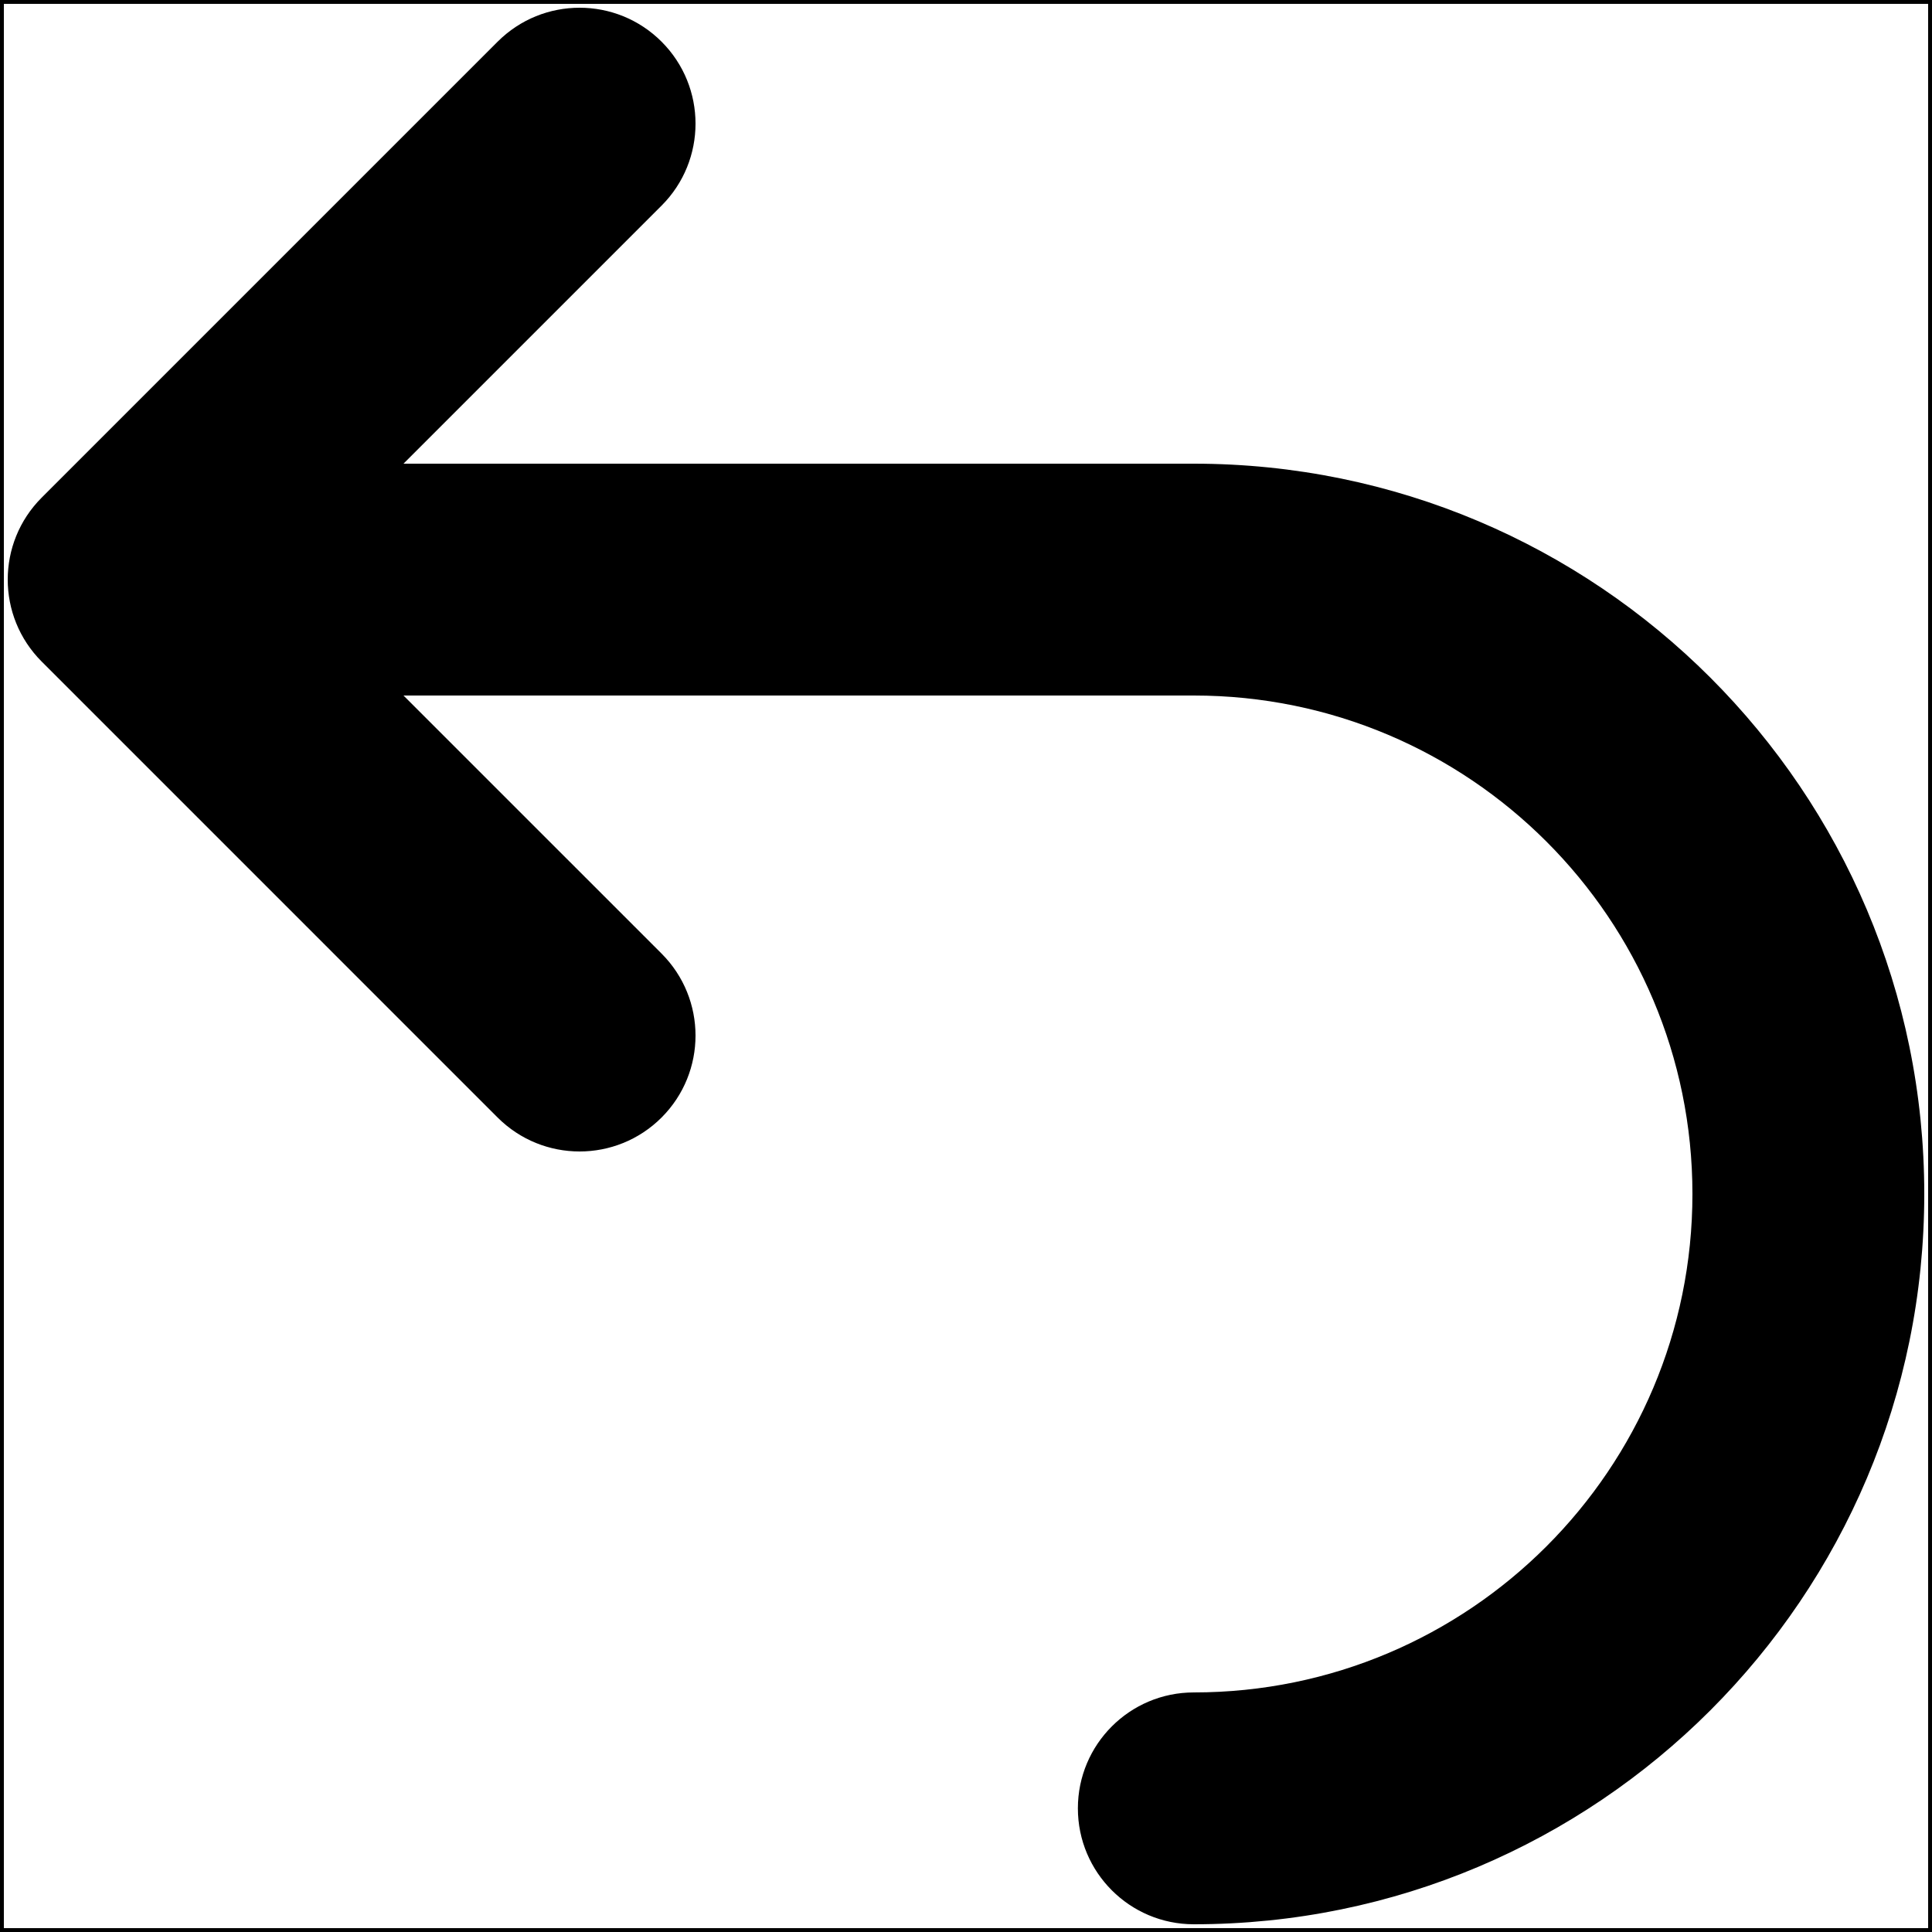
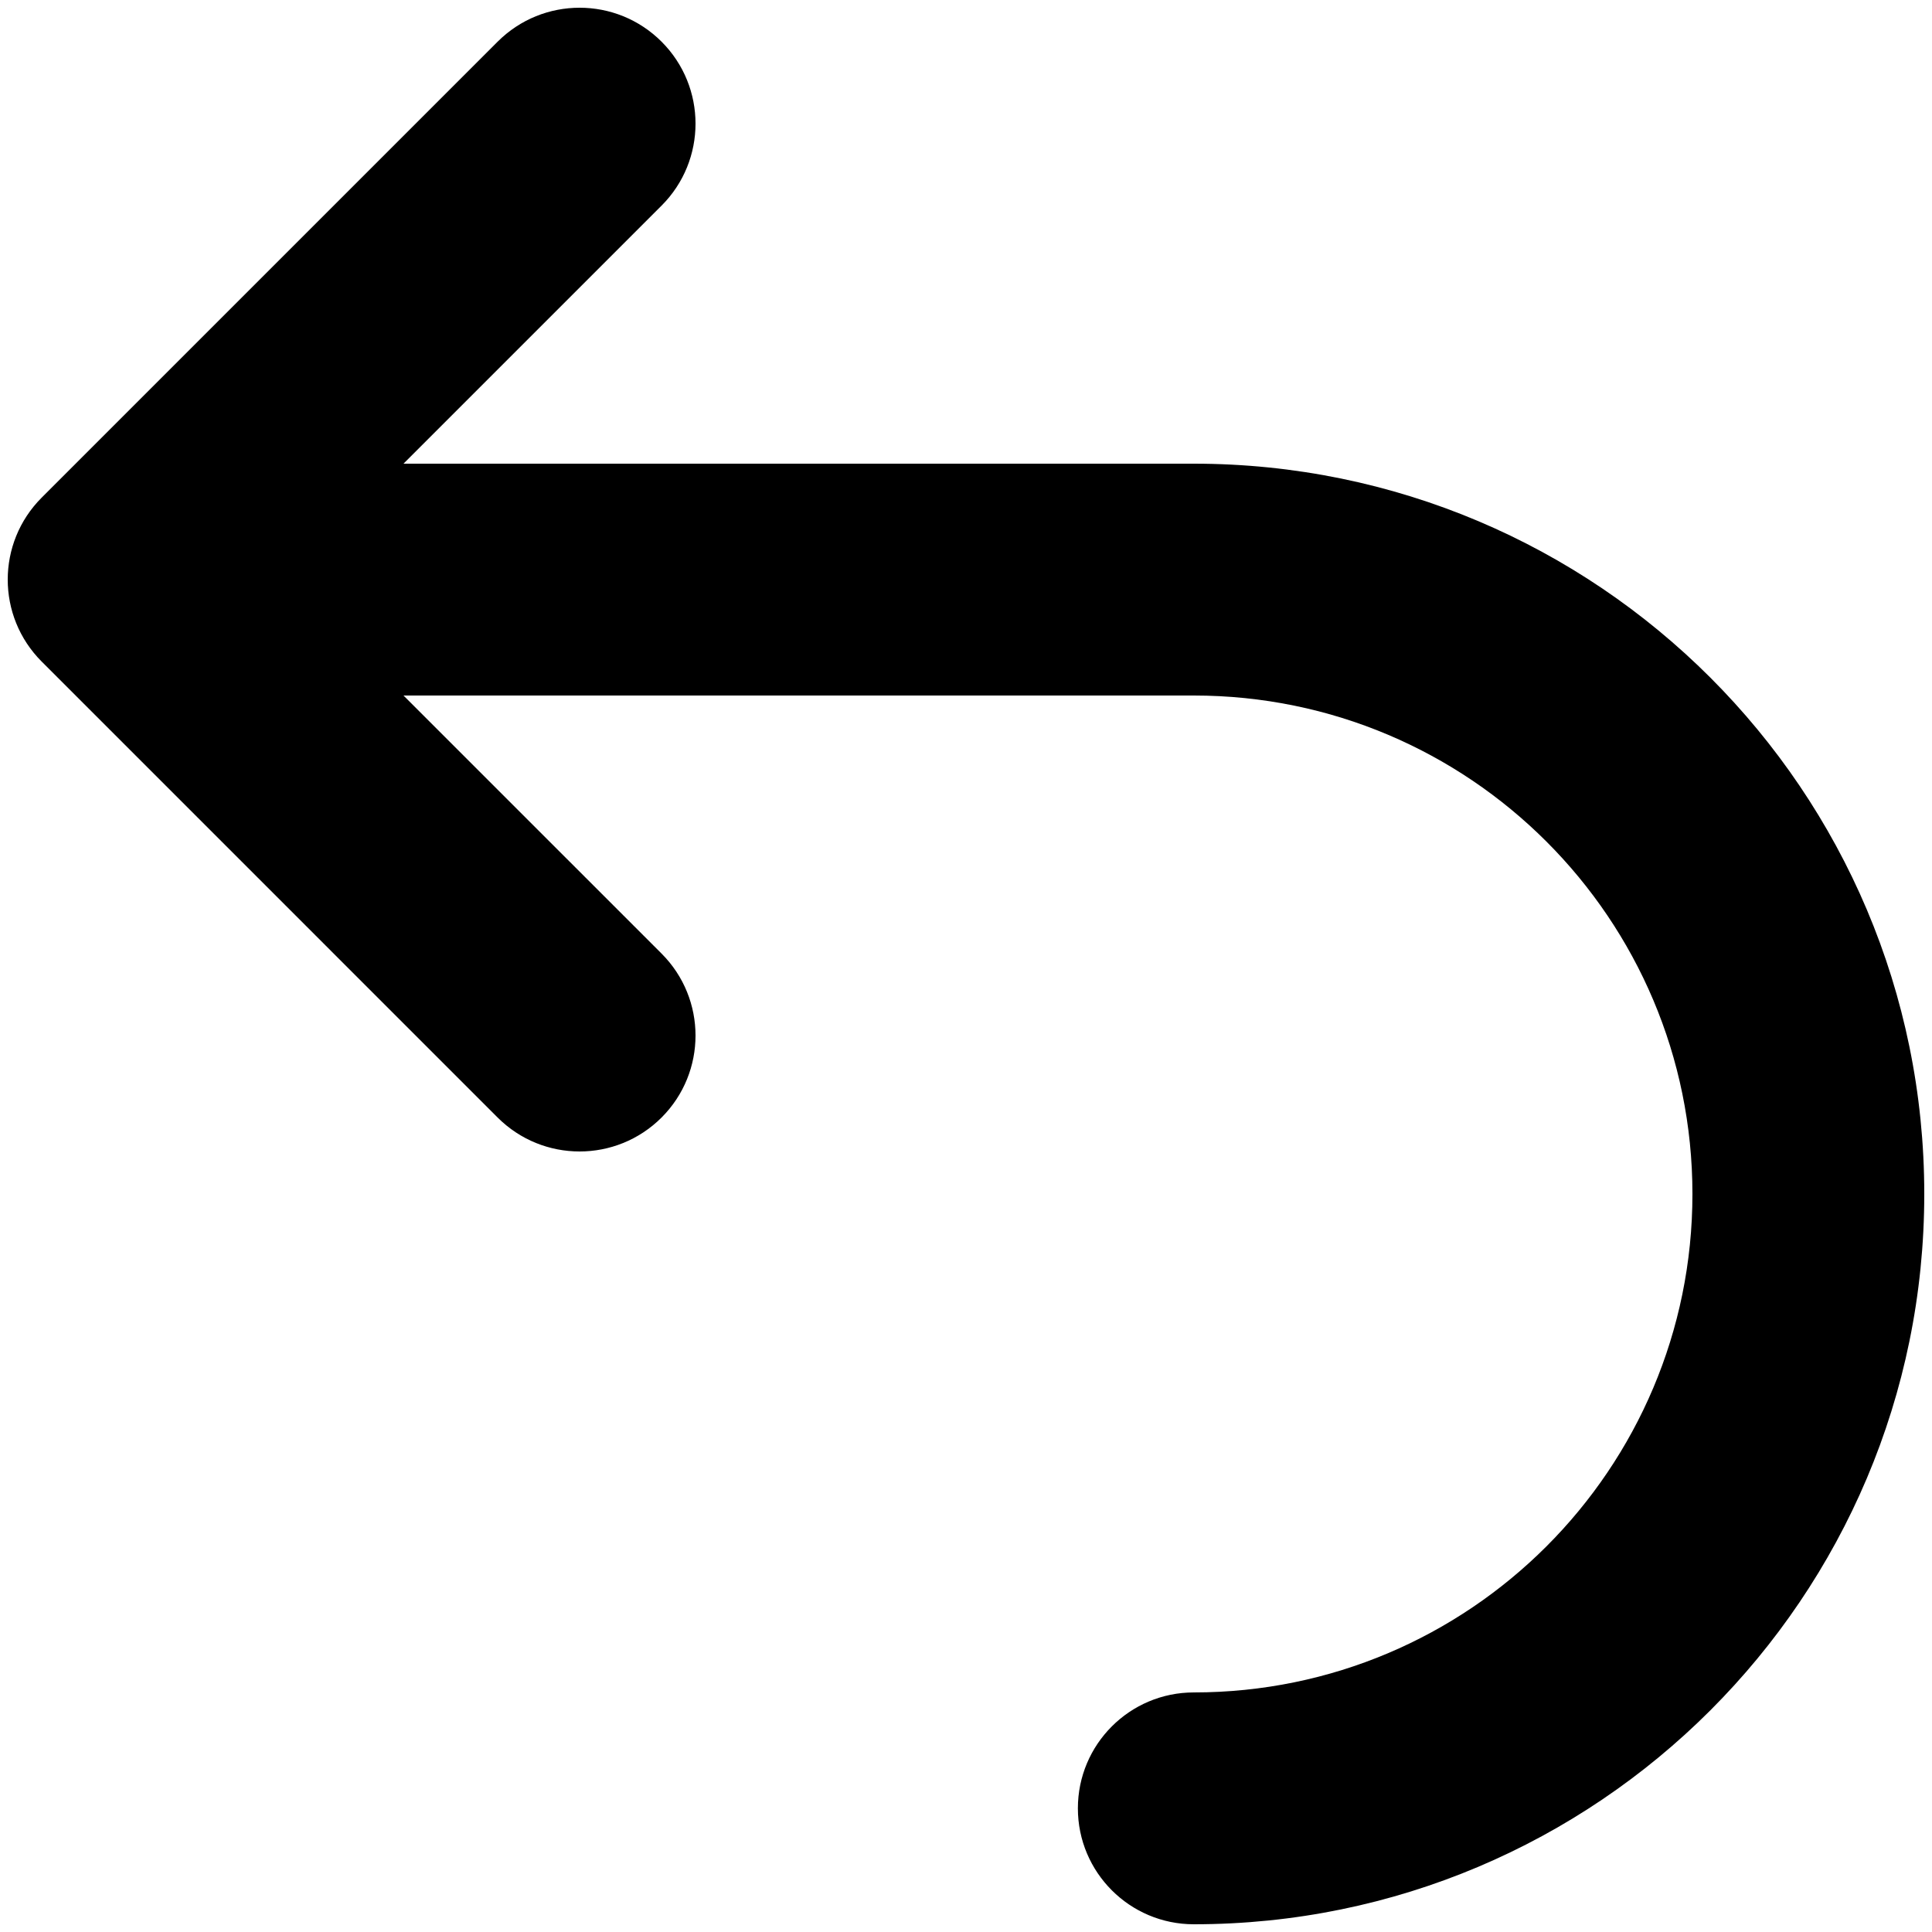
<svg xmlns="http://www.w3.org/2000/svg" width="500" height="500" viewBox="0 0 500 500" fill="none">
-   <rect x="0.5" y="0.5" width="499" height="499" stroke="currentColor" />
  <path d="M128.787 10.787C140.503 -0.928 159.498 -0.928 171.213 10.787C182.929 22.503 182.929 41.498 171.213 53.213L104.426 120H308.955C413.354 120 498 204.611 498 309C498 413.39 413.354 498 308.955 498C292.387 498 278.956 484.569 278.955 468C278.955 451.432 292.387 438 308.955 438C380.233 438 438 380.237 438 309C438 237.764 380.233 180 308.955 180H104.426L171.213 246.787C182.929 258.503 182.929 277.499 171.213 289.214C159.498 300.929 140.503 300.929 128.787 289.214L10.787 171.213C-0.928 159.497 -0.928 140.503 10.787 128.787L128.787 10.787Z" fill="currentColor" />
</svg>
